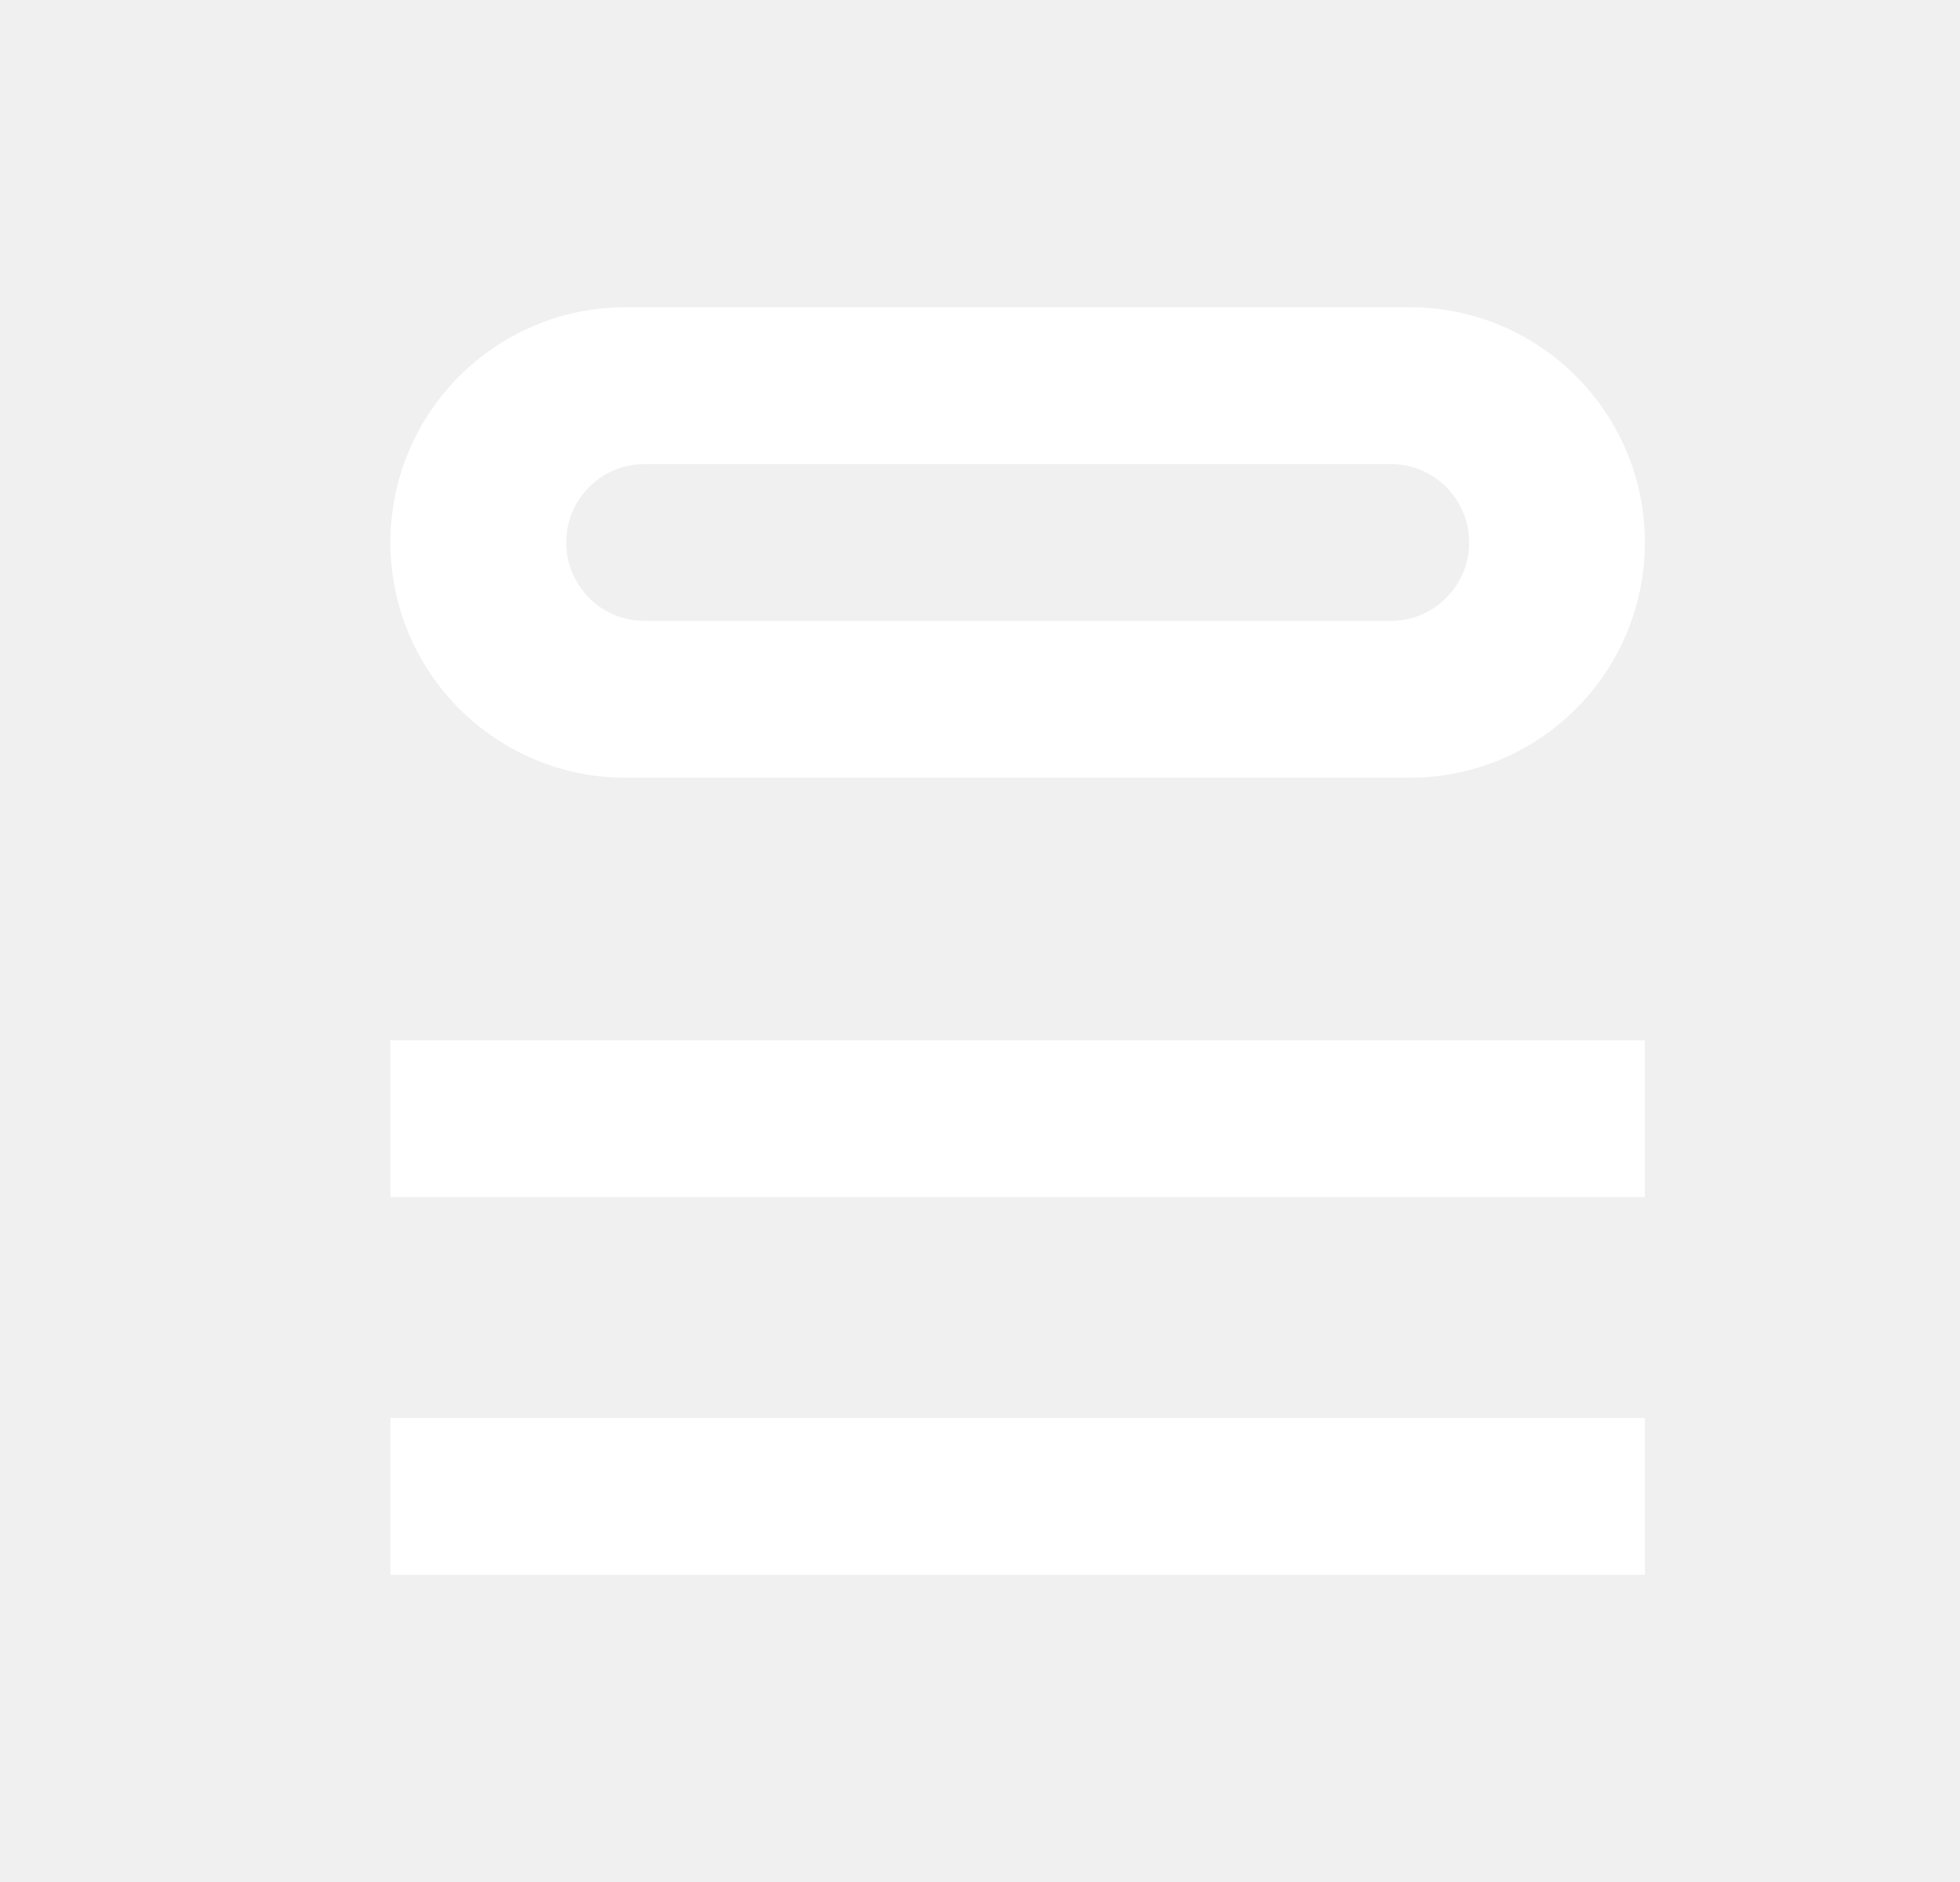
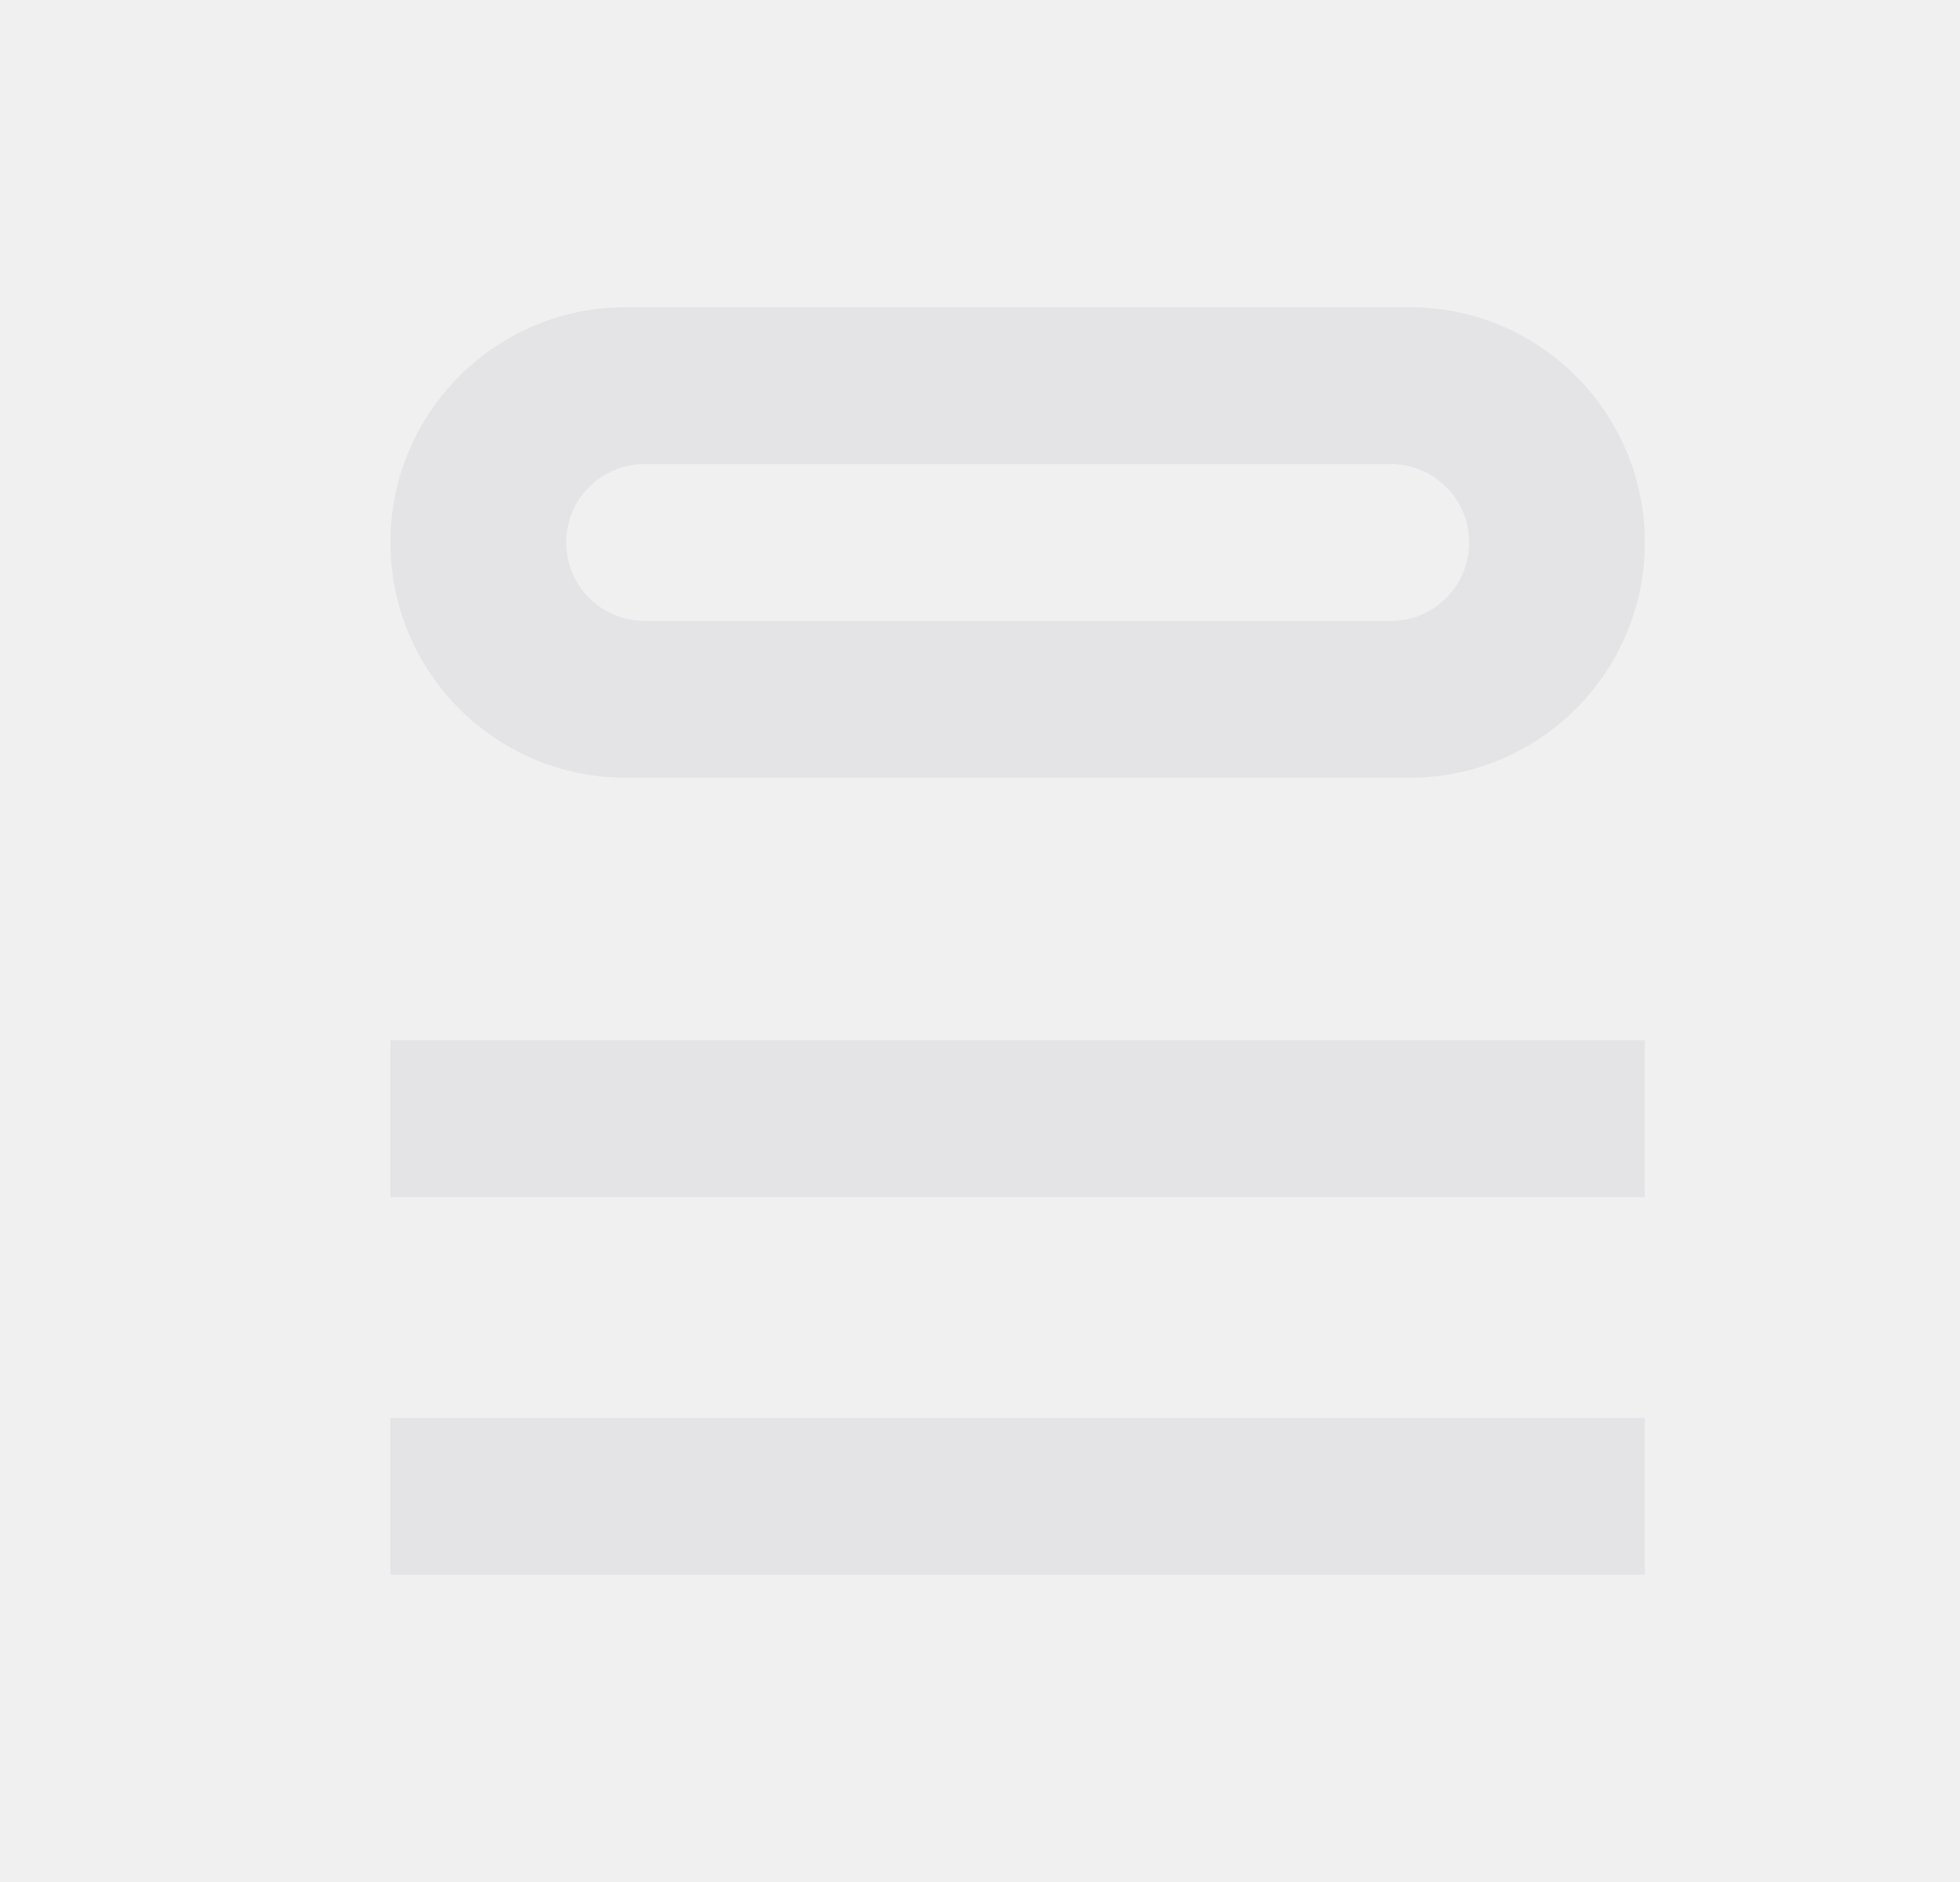
<svg xmlns="http://www.w3.org/2000/svg" width="25" height="24" viewBox="0 0 25 24" fill="none">
-   <path fill-rule="evenodd" clip-rule="evenodd" d="M4.98 6.918C4.98 5.261 6.324 3.918 7.98 3.918H17.98C19.637 3.918 20.98 5.261 20.98 6.918C20.98 8.574 19.637 9.918 17.98 9.918H7.98C6.324 9.918 4.98 8.574 4.98 6.918ZM7.222 6.918C7.222 6.365 7.669 5.918 8.222 5.918H17.739C18.291 5.918 18.739 6.365 18.739 6.918C18.739 7.47 18.291 7.918 17.739 7.918H8.222C7.669 7.918 7.222 7.47 7.222 6.918Z" fill="white" />
-   <path d="M4.98 13.266H20.98V15.266H4.98V13.266Z" fill="white" />
-   <path d="M4.98 18.082H20.98V20.082H4.98V18.082Z" fill="white" />
+   <path fill-rule="evenodd" clip-rule="evenodd" d="M4.98 6.918C4.98 5.261 6.324 3.918 7.98 3.918H17.98C19.637 3.918 20.98 5.261 20.98 6.918C20.98 8.574 19.637 9.918 17.98 9.918H7.98C6.324 9.918 4.98 8.574 4.98 6.918ZM7.222 6.918C7.222 6.365 7.669 5.918 8.222 5.918H17.739C18.291 5.918 18.739 6.365 18.739 6.918C18.739 7.47 18.291 7.918 17.739 7.918H8.222C7.669 7.918 7.222 7.47 7.222 6.918Z" fill="#e4e4e7" />
+   <path d="M4.98 13.266H20.98V15.266H4.98V13.266Z" fill="#e4e4e7" />
+   <path d="M4.98 18.082H20.98V20.082H4.98V18.082Z" fill="#e4e4e7" />
</svg>
